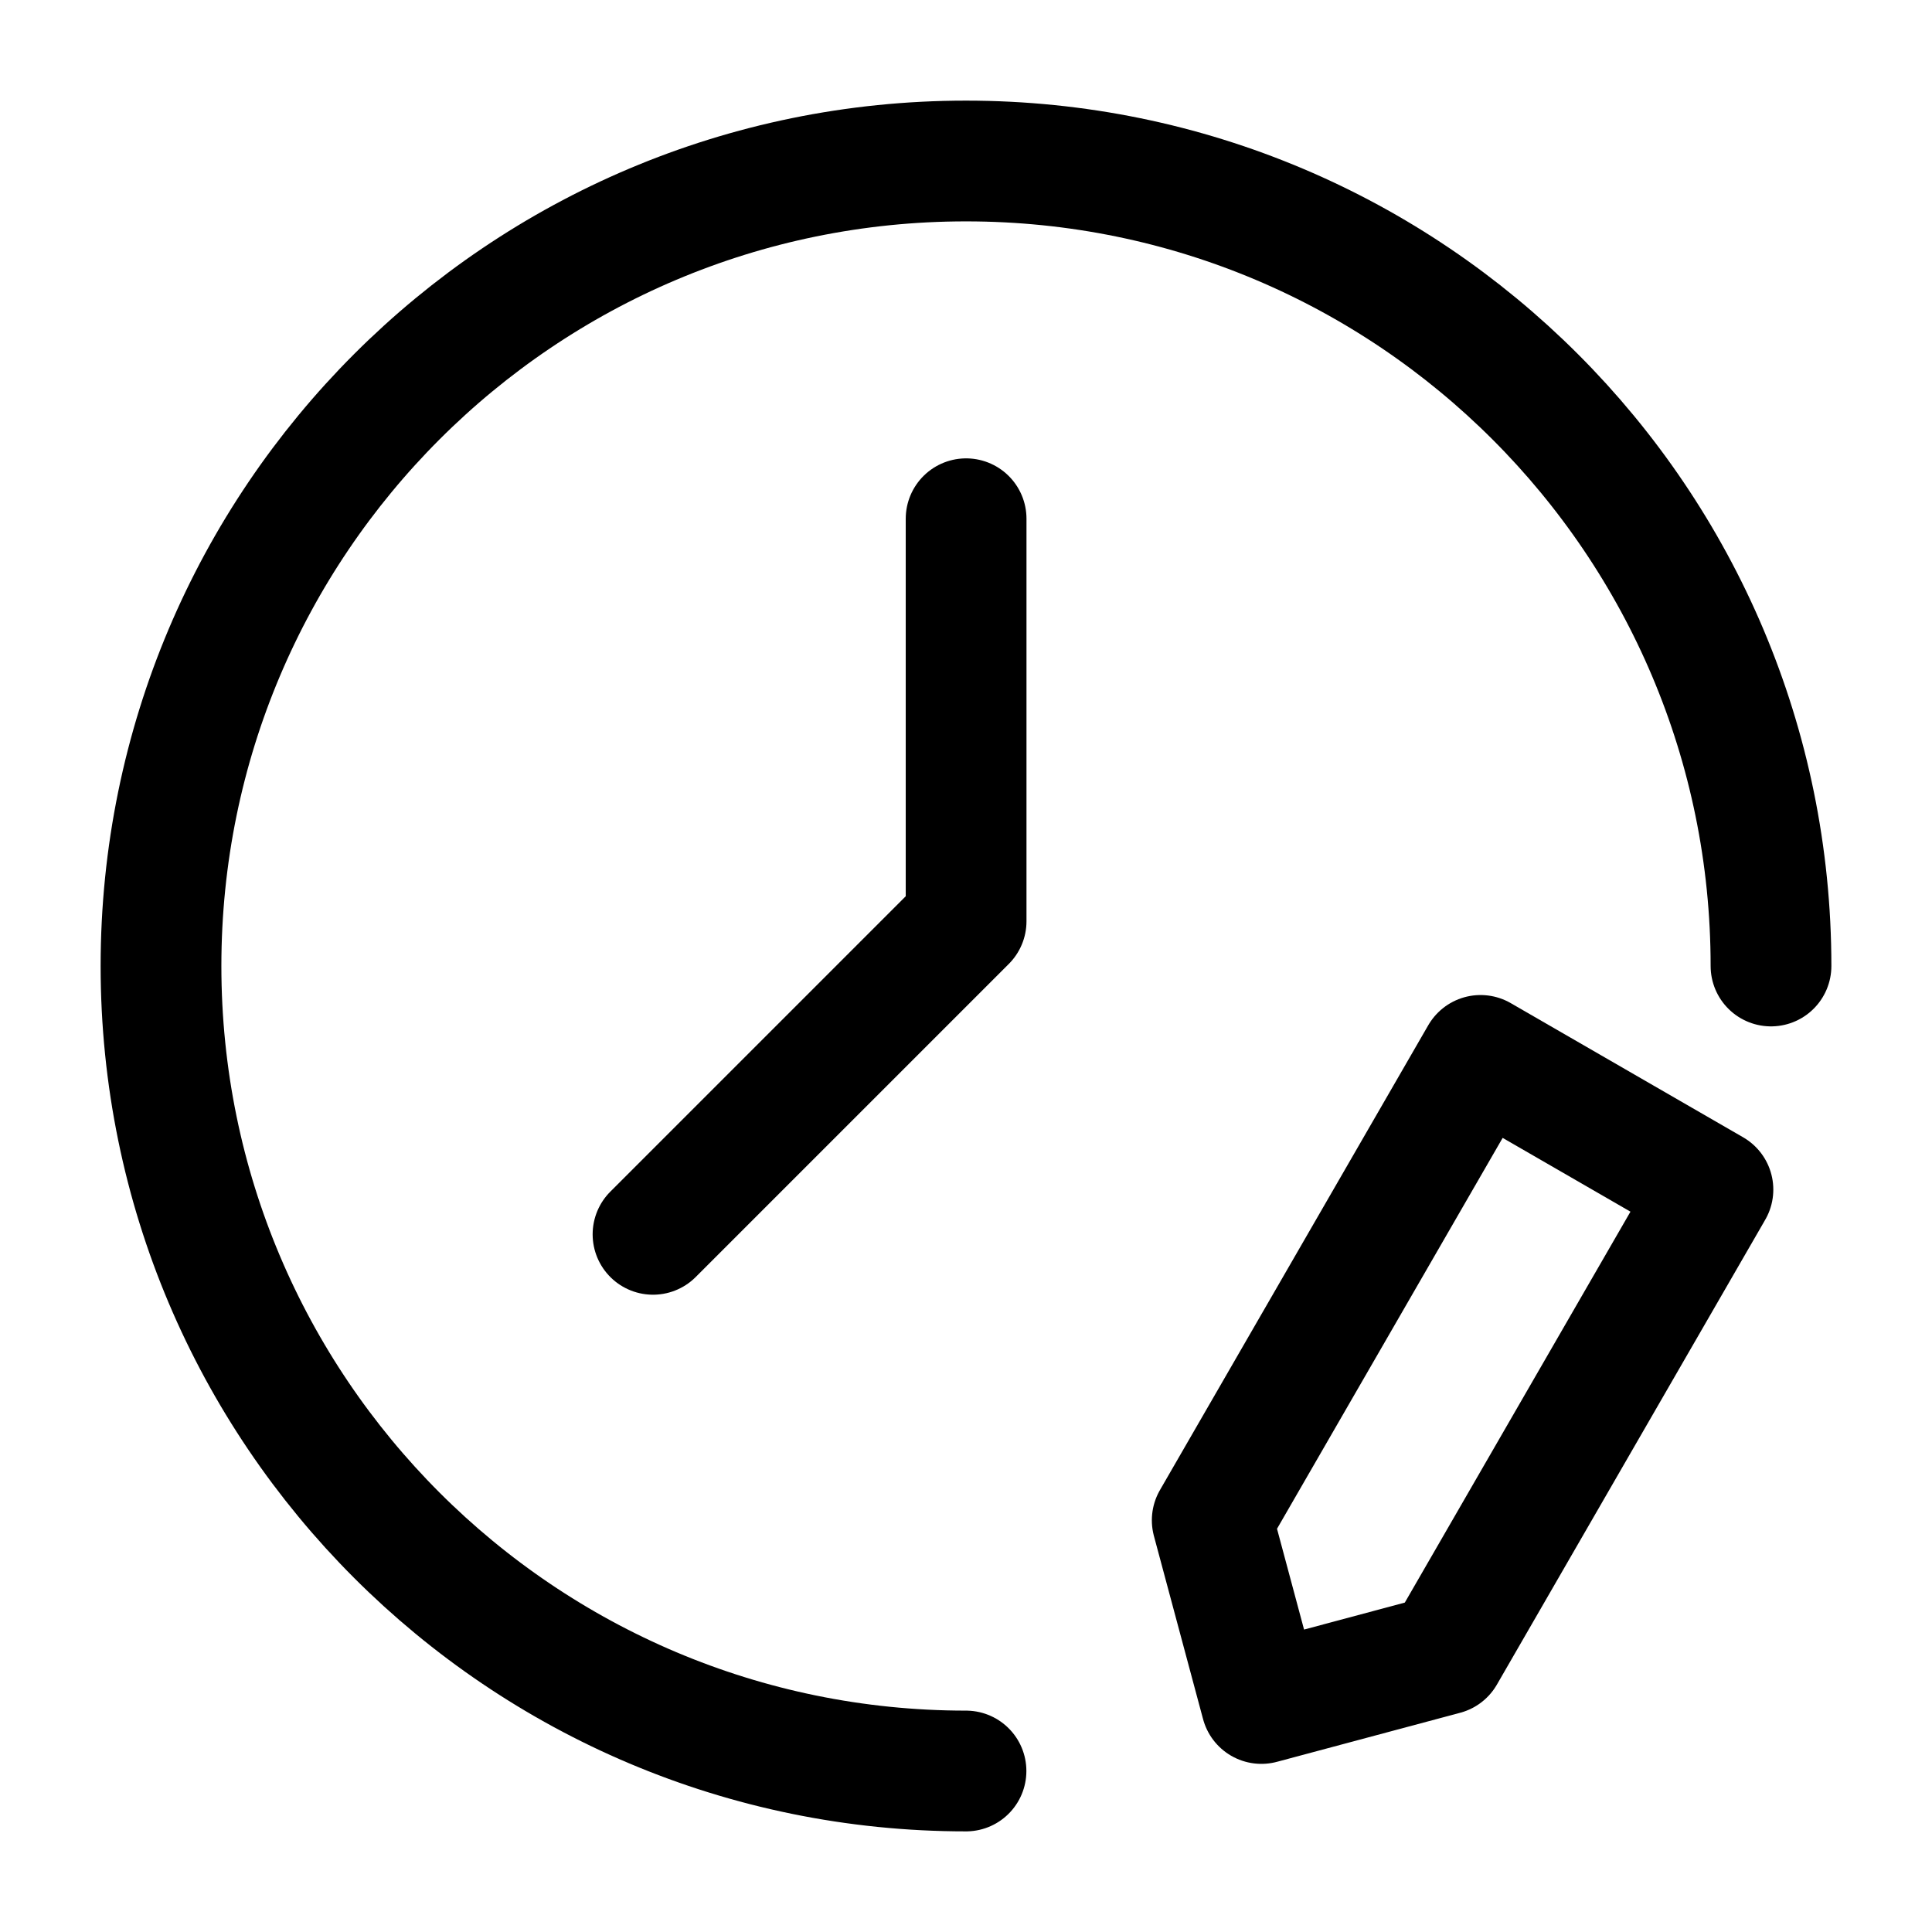
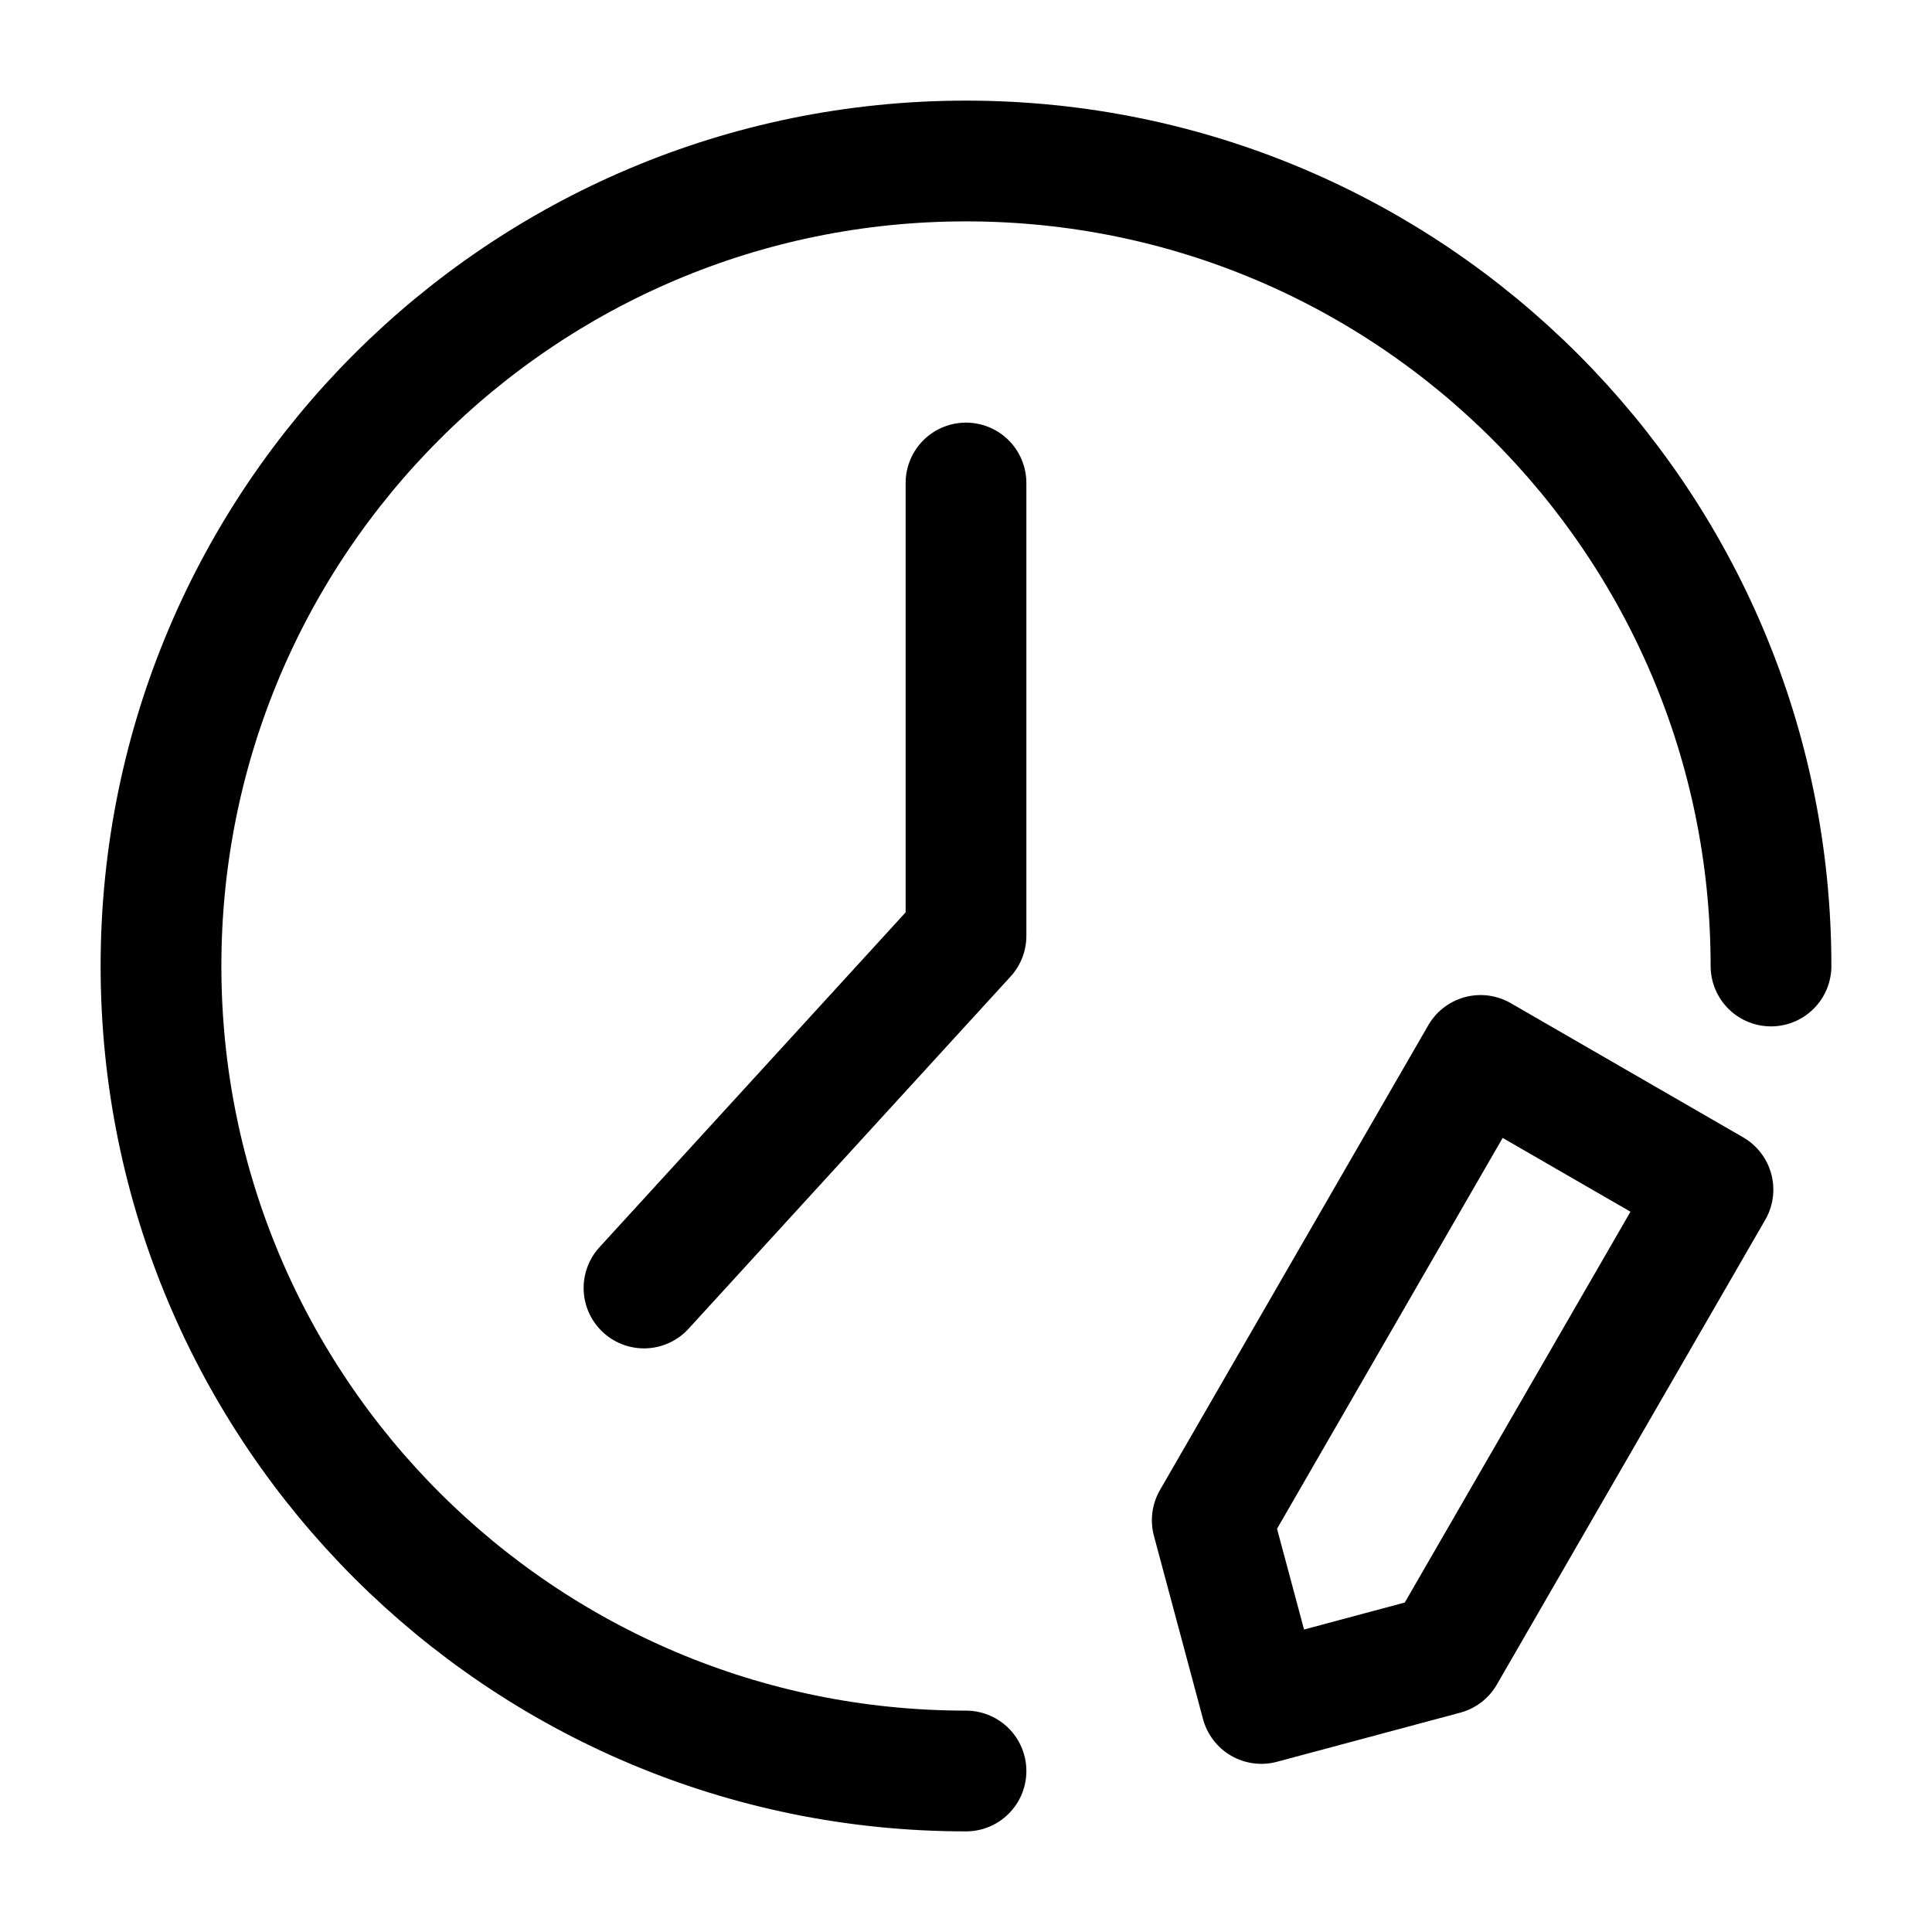
- <svg xmlns="http://www.w3.org/2000/svg" width="18" height="18" viewBox="0 0 18 18" fill="none">
-   <path d="M16.5 9C16.5 4.858 13.142 1.5 9 1.5C4.858 1.5 1.5 4.858 1.5 9C1.5 13.142 4.858 16.5 9 16.5" stroke="black" stroke-width="1.125" stroke-linecap="round" />
-   <path d="M9.001 4.833V8.583L6.084 11.5" stroke="black" stroke-width="1.125" stroke-linecap="round" stroke-linejoin="round" />
-   <path d="M15.959 11.083L13.794 9.833L11.294 14.164L11.752 15.871L13.459 15.414L15.959 11.083Z" stroke="black" stroke-width="1.125" stroke-linecap="round" stroke-linejoin="round" />
+ <svg xmlns="http://www.w3.org/2000/svg" width="24" height="24" viewBox="0 0 24 24" fill="none">
+   <path d="M22 12C22 6.477 17.523 2 12 2C6.477 2 2 6.477 2 12C2 17.523 6.477 22 12 22" stroke="black" stroke-width="1.5" stroke-linecap="round" />
+   <path d="M12 6V11.625L8 16" stroke="black" stroke-width="1.5" stroke-linecap="round" stroke-linejoin="round" />
+   <path d="M21.279 14.778L18.392 13.111L15.059 18.885L15.669 21.161L17.945 20.551L21.279 14.778Z" stroke="black" stroke-width="1.5" stroke-linecap="round" stroke-linejoin="round" />
</svg>
